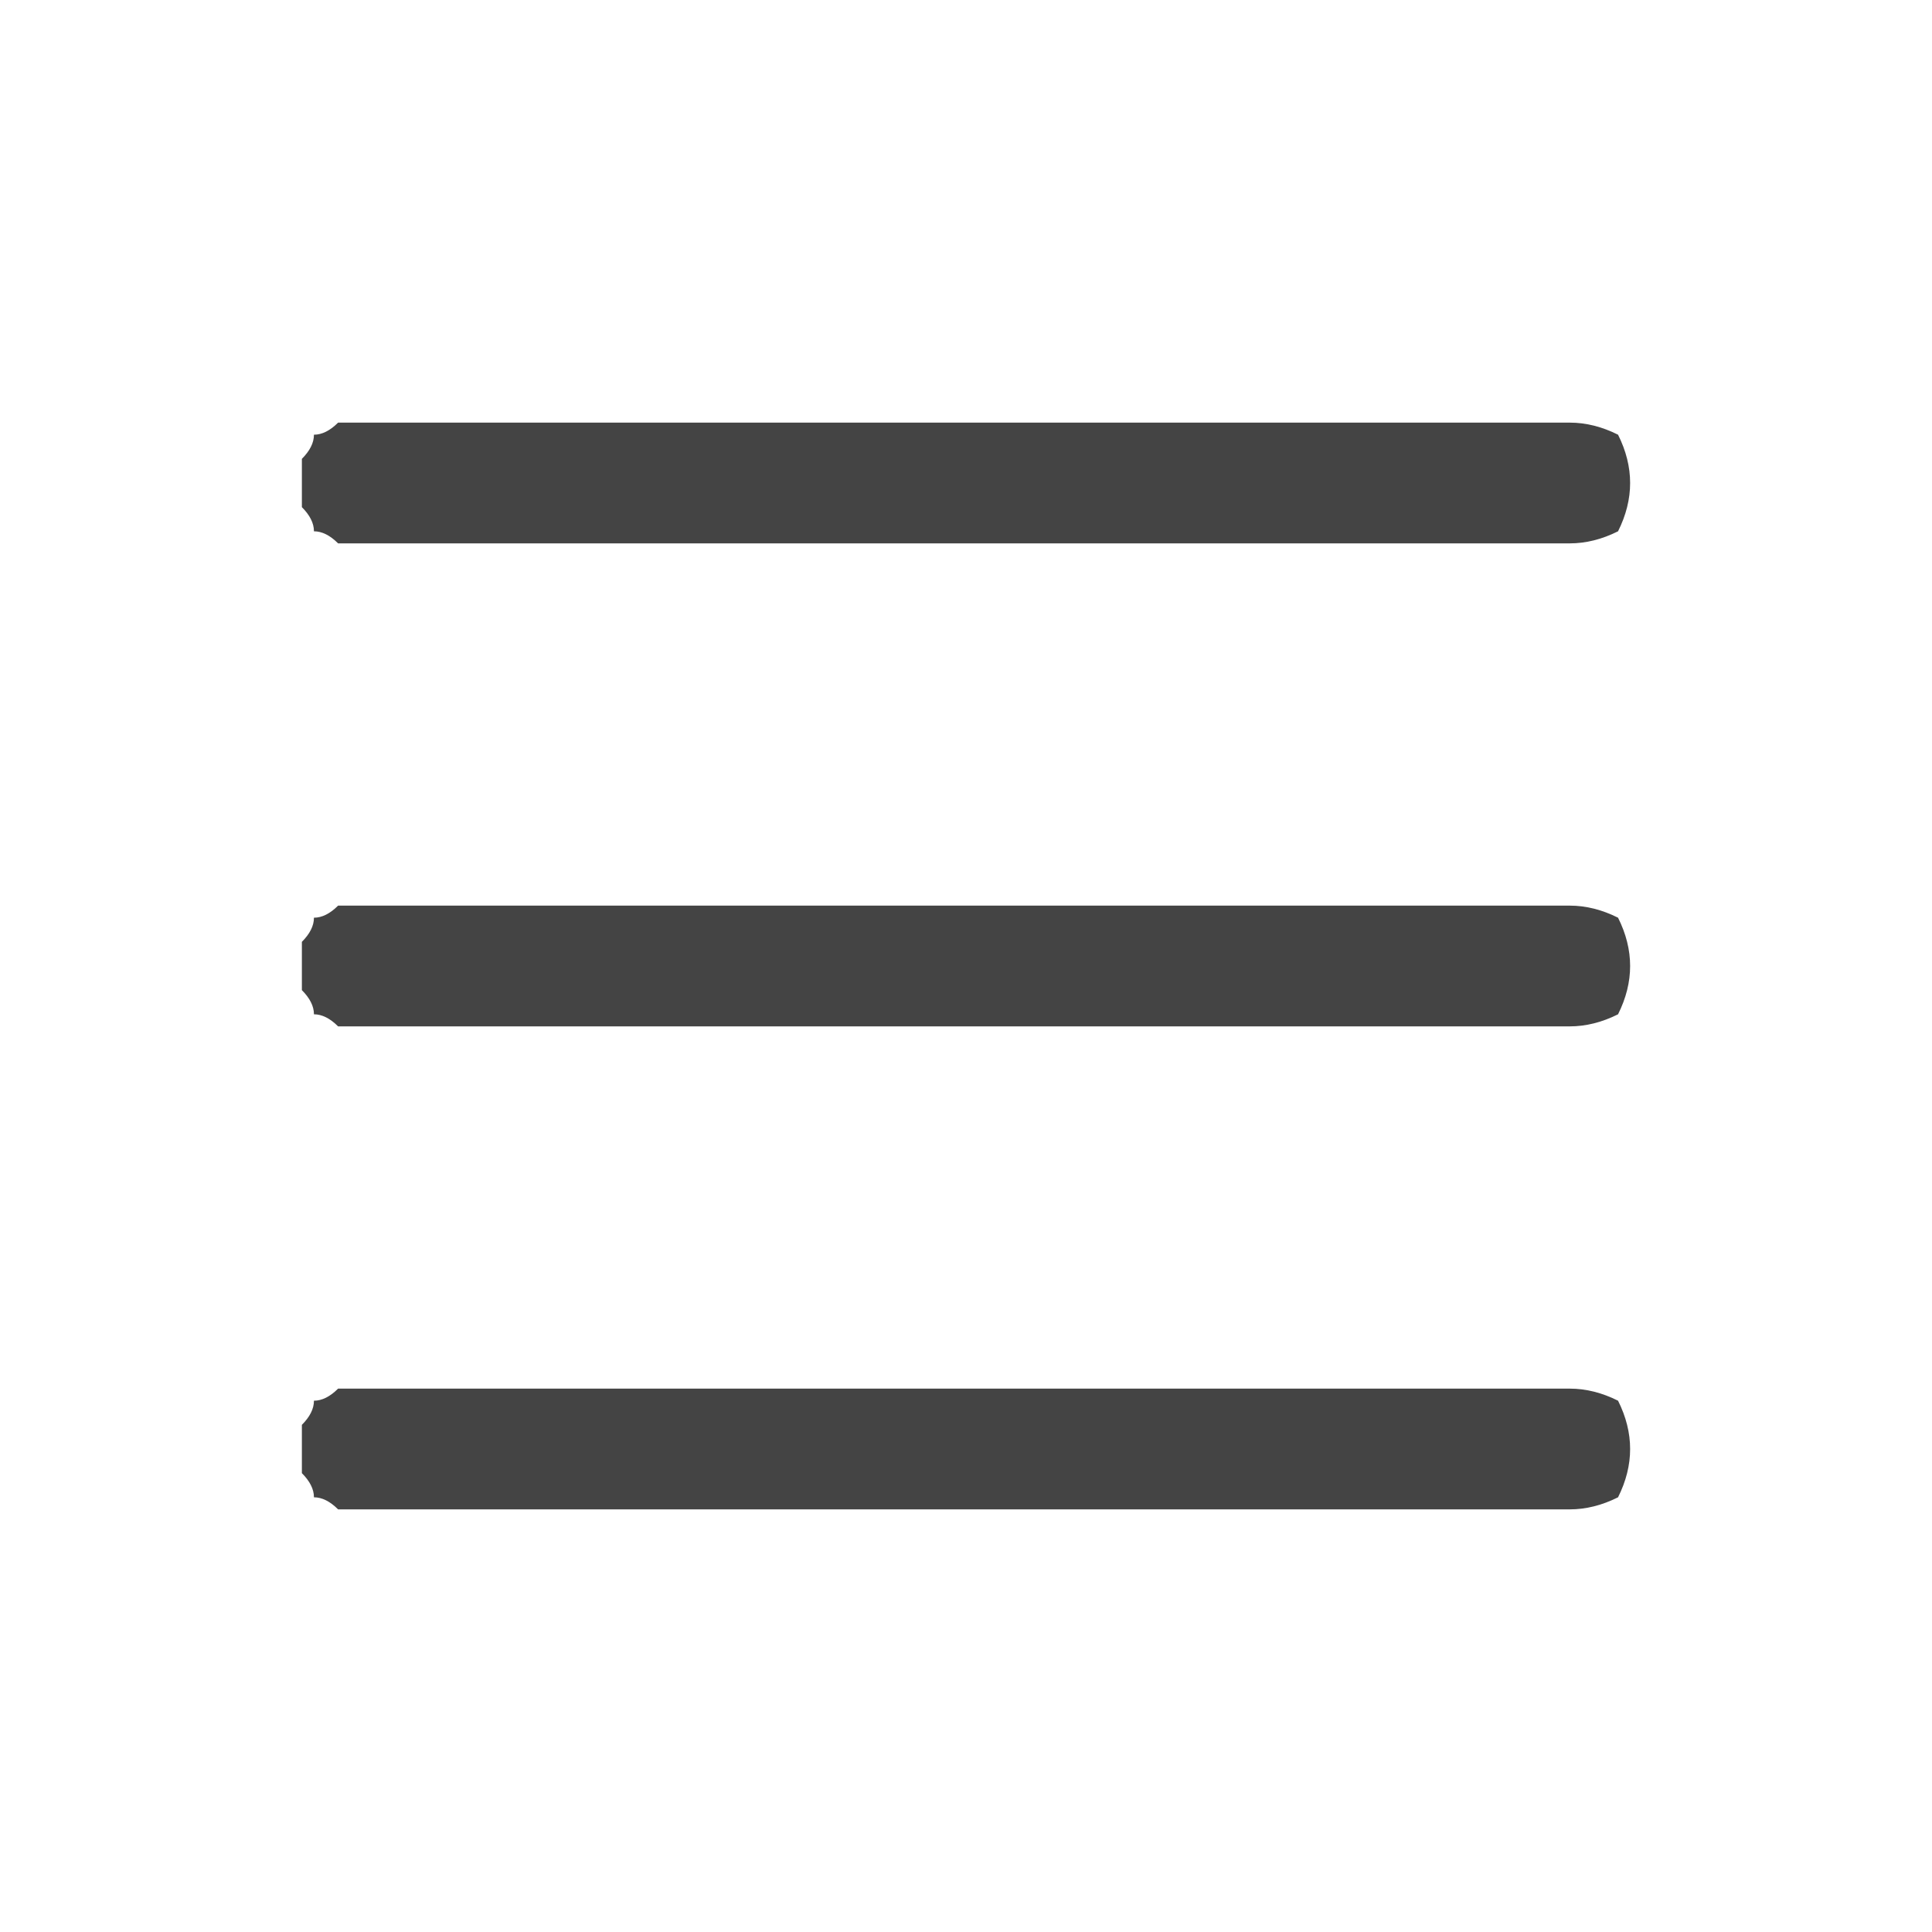
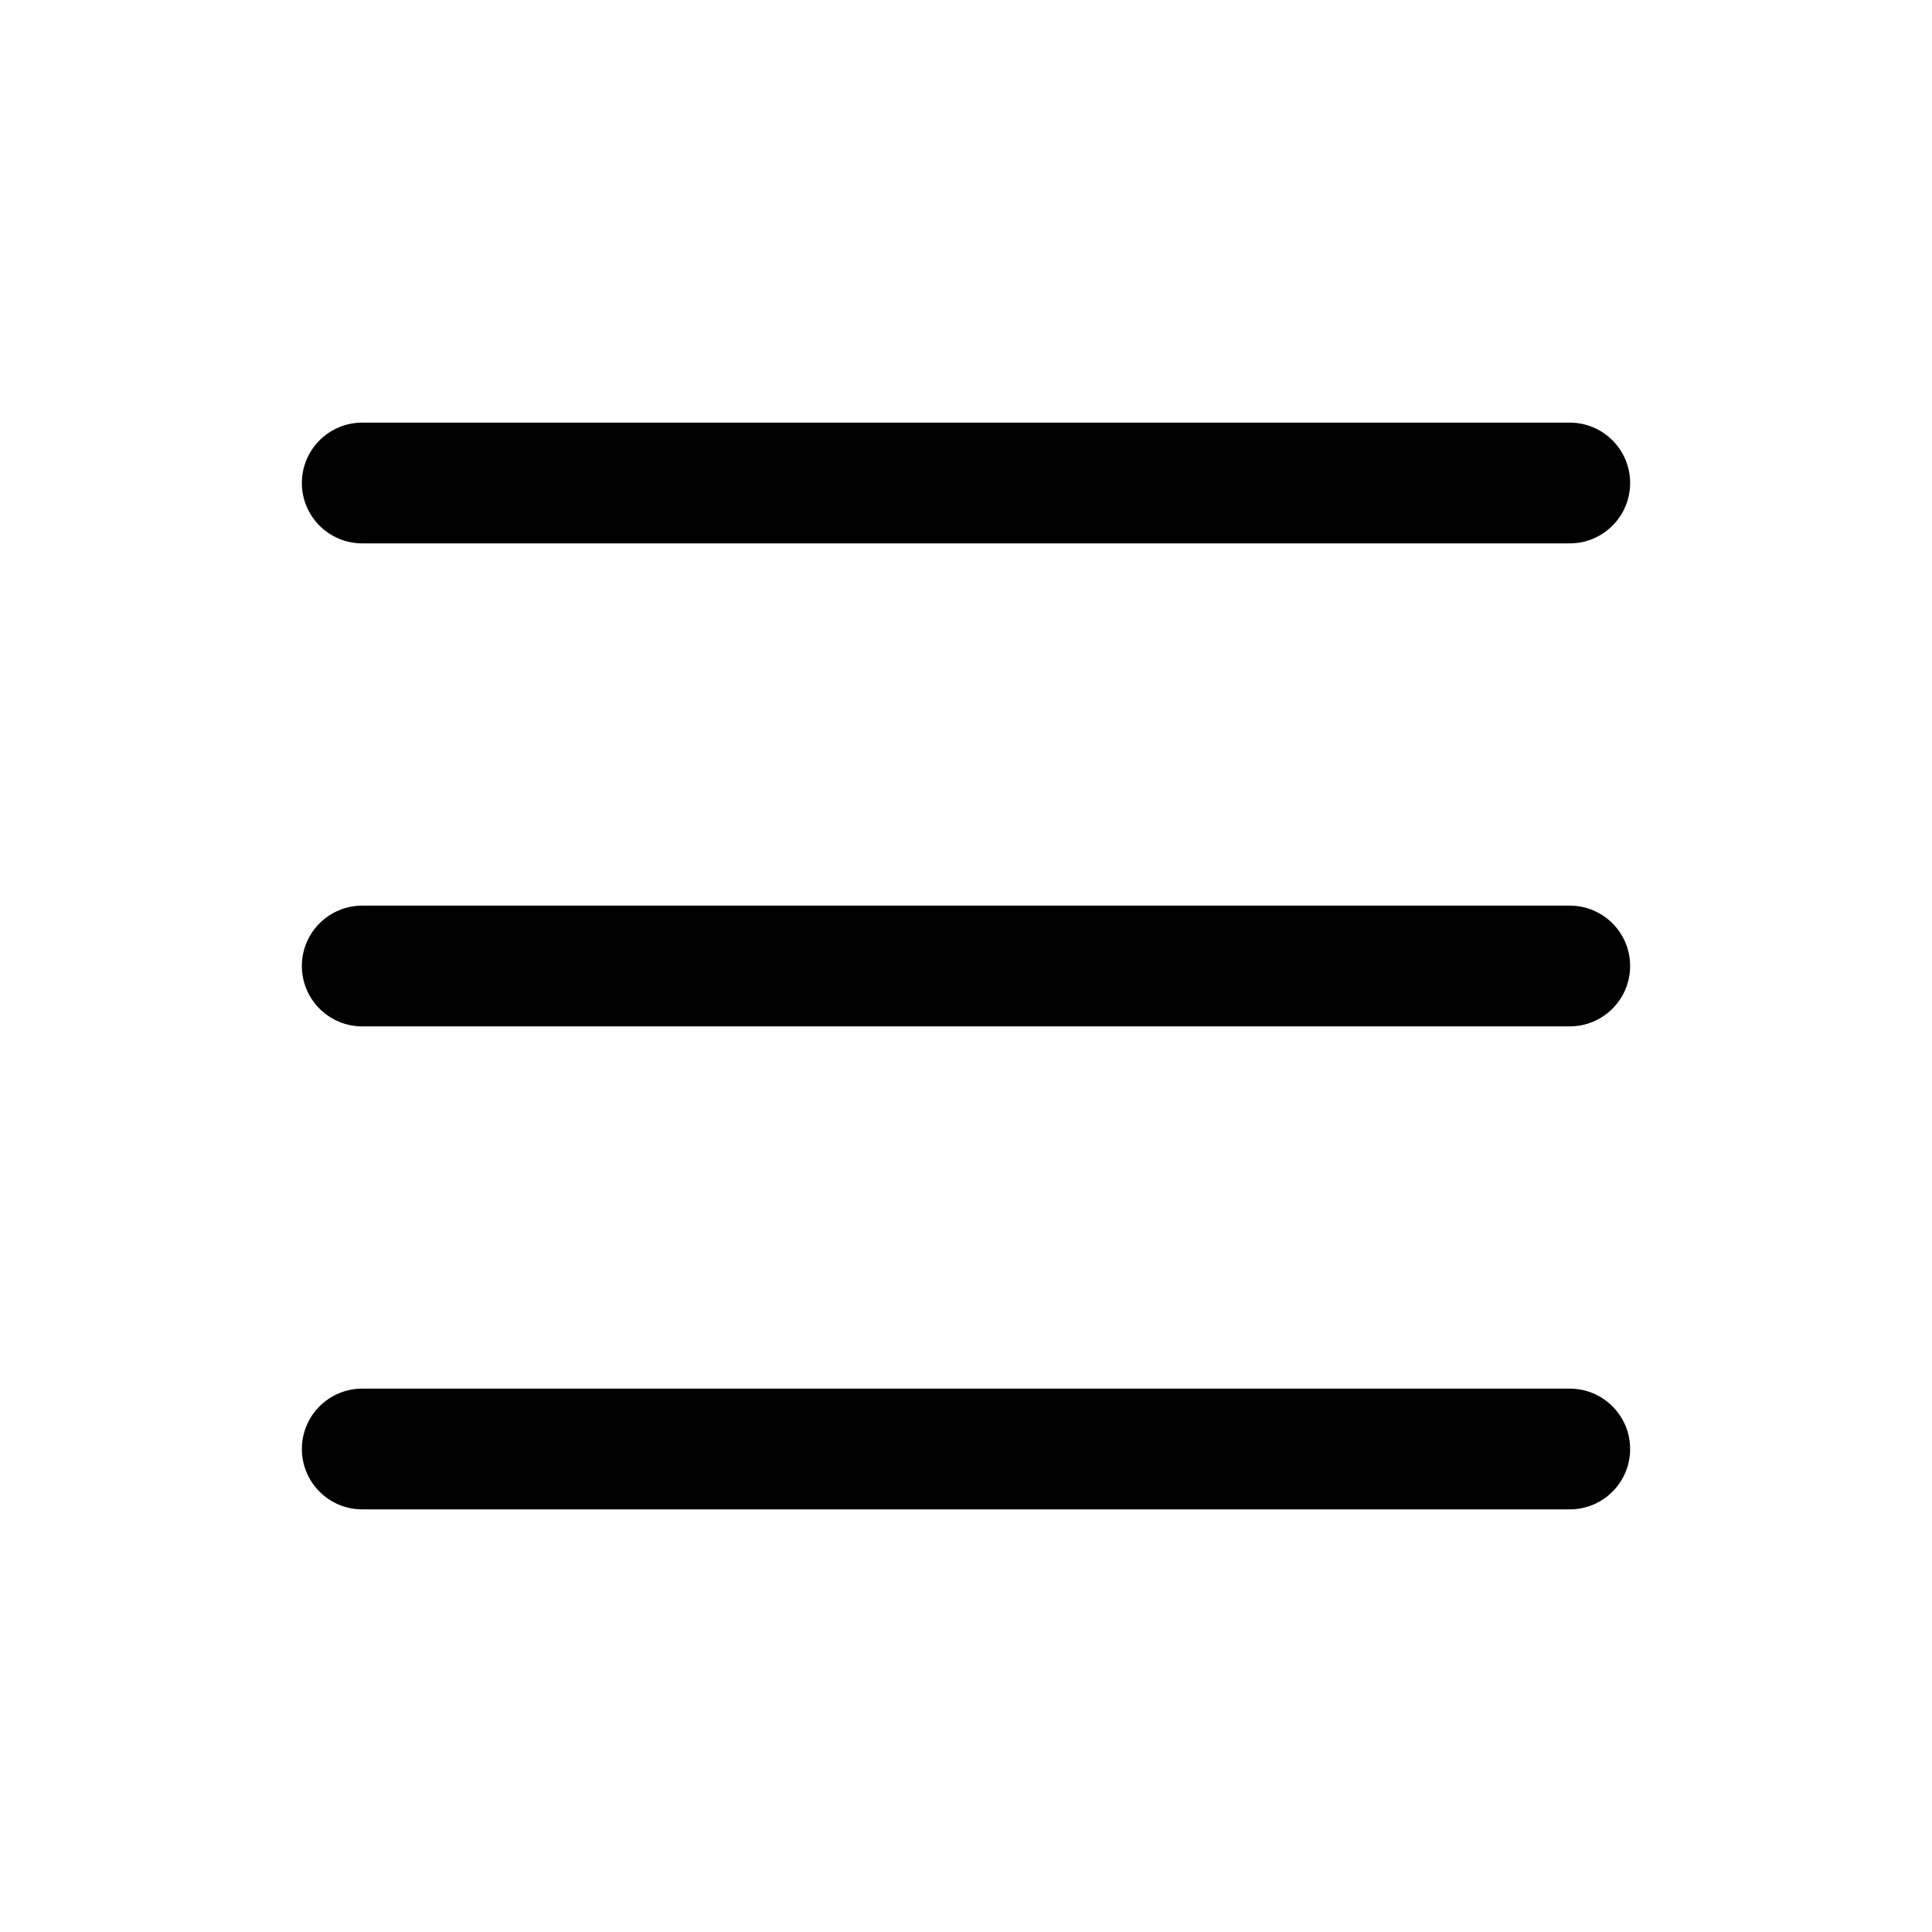
- <svg xmlns="http://www.w3.org/2000/svg" version="1.2" viewBox="0 0 16 16" width="16" height="16">
-   <style>
- 		.s0 { fill: #444444 } 
- 	</style>
-   <path id="Layer" fill-rule="evenodd" class="s0" d="m2.5 12q0-0.1 0-0.2 0.1-0.1 0.1-0.2 0.1 0 0.2-0.1 0.1 0 0.2 0h10q0.2 0 0.4 0.1 0.1 0.2 0.1 0.4 0 0.2-0.1 0.4-0.2 0.1-0.4 0.1h-10q-0.1 0-0.2 0-0.1-0.1-0.2-0.1 0-0.1-0.1-0.2 0-0.1 0-0.2zm0-4q0-0.1 0-0.2 0.1-0.1 0.1-0.2 0.1 0 0.2-0.1 0.1 0 0.2 0h10q0.2 0 0.4 0.1 0.1 0.2 0.1 0.4 0 0.2-0.1 0.4-0.2 0.1-0.4 0.1h-10q-0.1 0-0.2 0-0.1-0.1-0.2-0.1 0-0.1-0.1-0.2 0-0.1 0-0.2zm0-4q0-0.1 0-0.2 0.1-0.1 0.1-0.2 0.1 0 0.2-0.1 0.1 0 0.2 0h10q0.2 0 0.4 0.1 0.1 0.2 0.1 0.4 0 0.2-0.1 0.4-0.2 0.1-0.4 0.1h-10q-0.1 0-0.2 0-0.1-0.1-0.2-0.1 0-0.1-0.1-0.2 0-0.1 0-0.2z" />
+ <svg xmlns="http://www.w3.org/2000/svg" width="16" height="16" fill="currentColor" viewBox="0 0 16 16">
+   <path fill-rule="evenodd" d="M2.5 12a.5.5 0 0 1 .5-.5h10a.5.5 0 0 1 0 1H3a.5.5 0 0 1-.5-.5m0-4a.5.5 0 0 1 .5-.5h10a.5.5 0 0 1 0 1H3a.5.5 0 0 1-.5-.5m0-4a.5.5 0 0 1 .5-.5h10a.5.5 0 0 1 0 1H3a.5.5 0 0 1-.5-.5" />
</svg>
